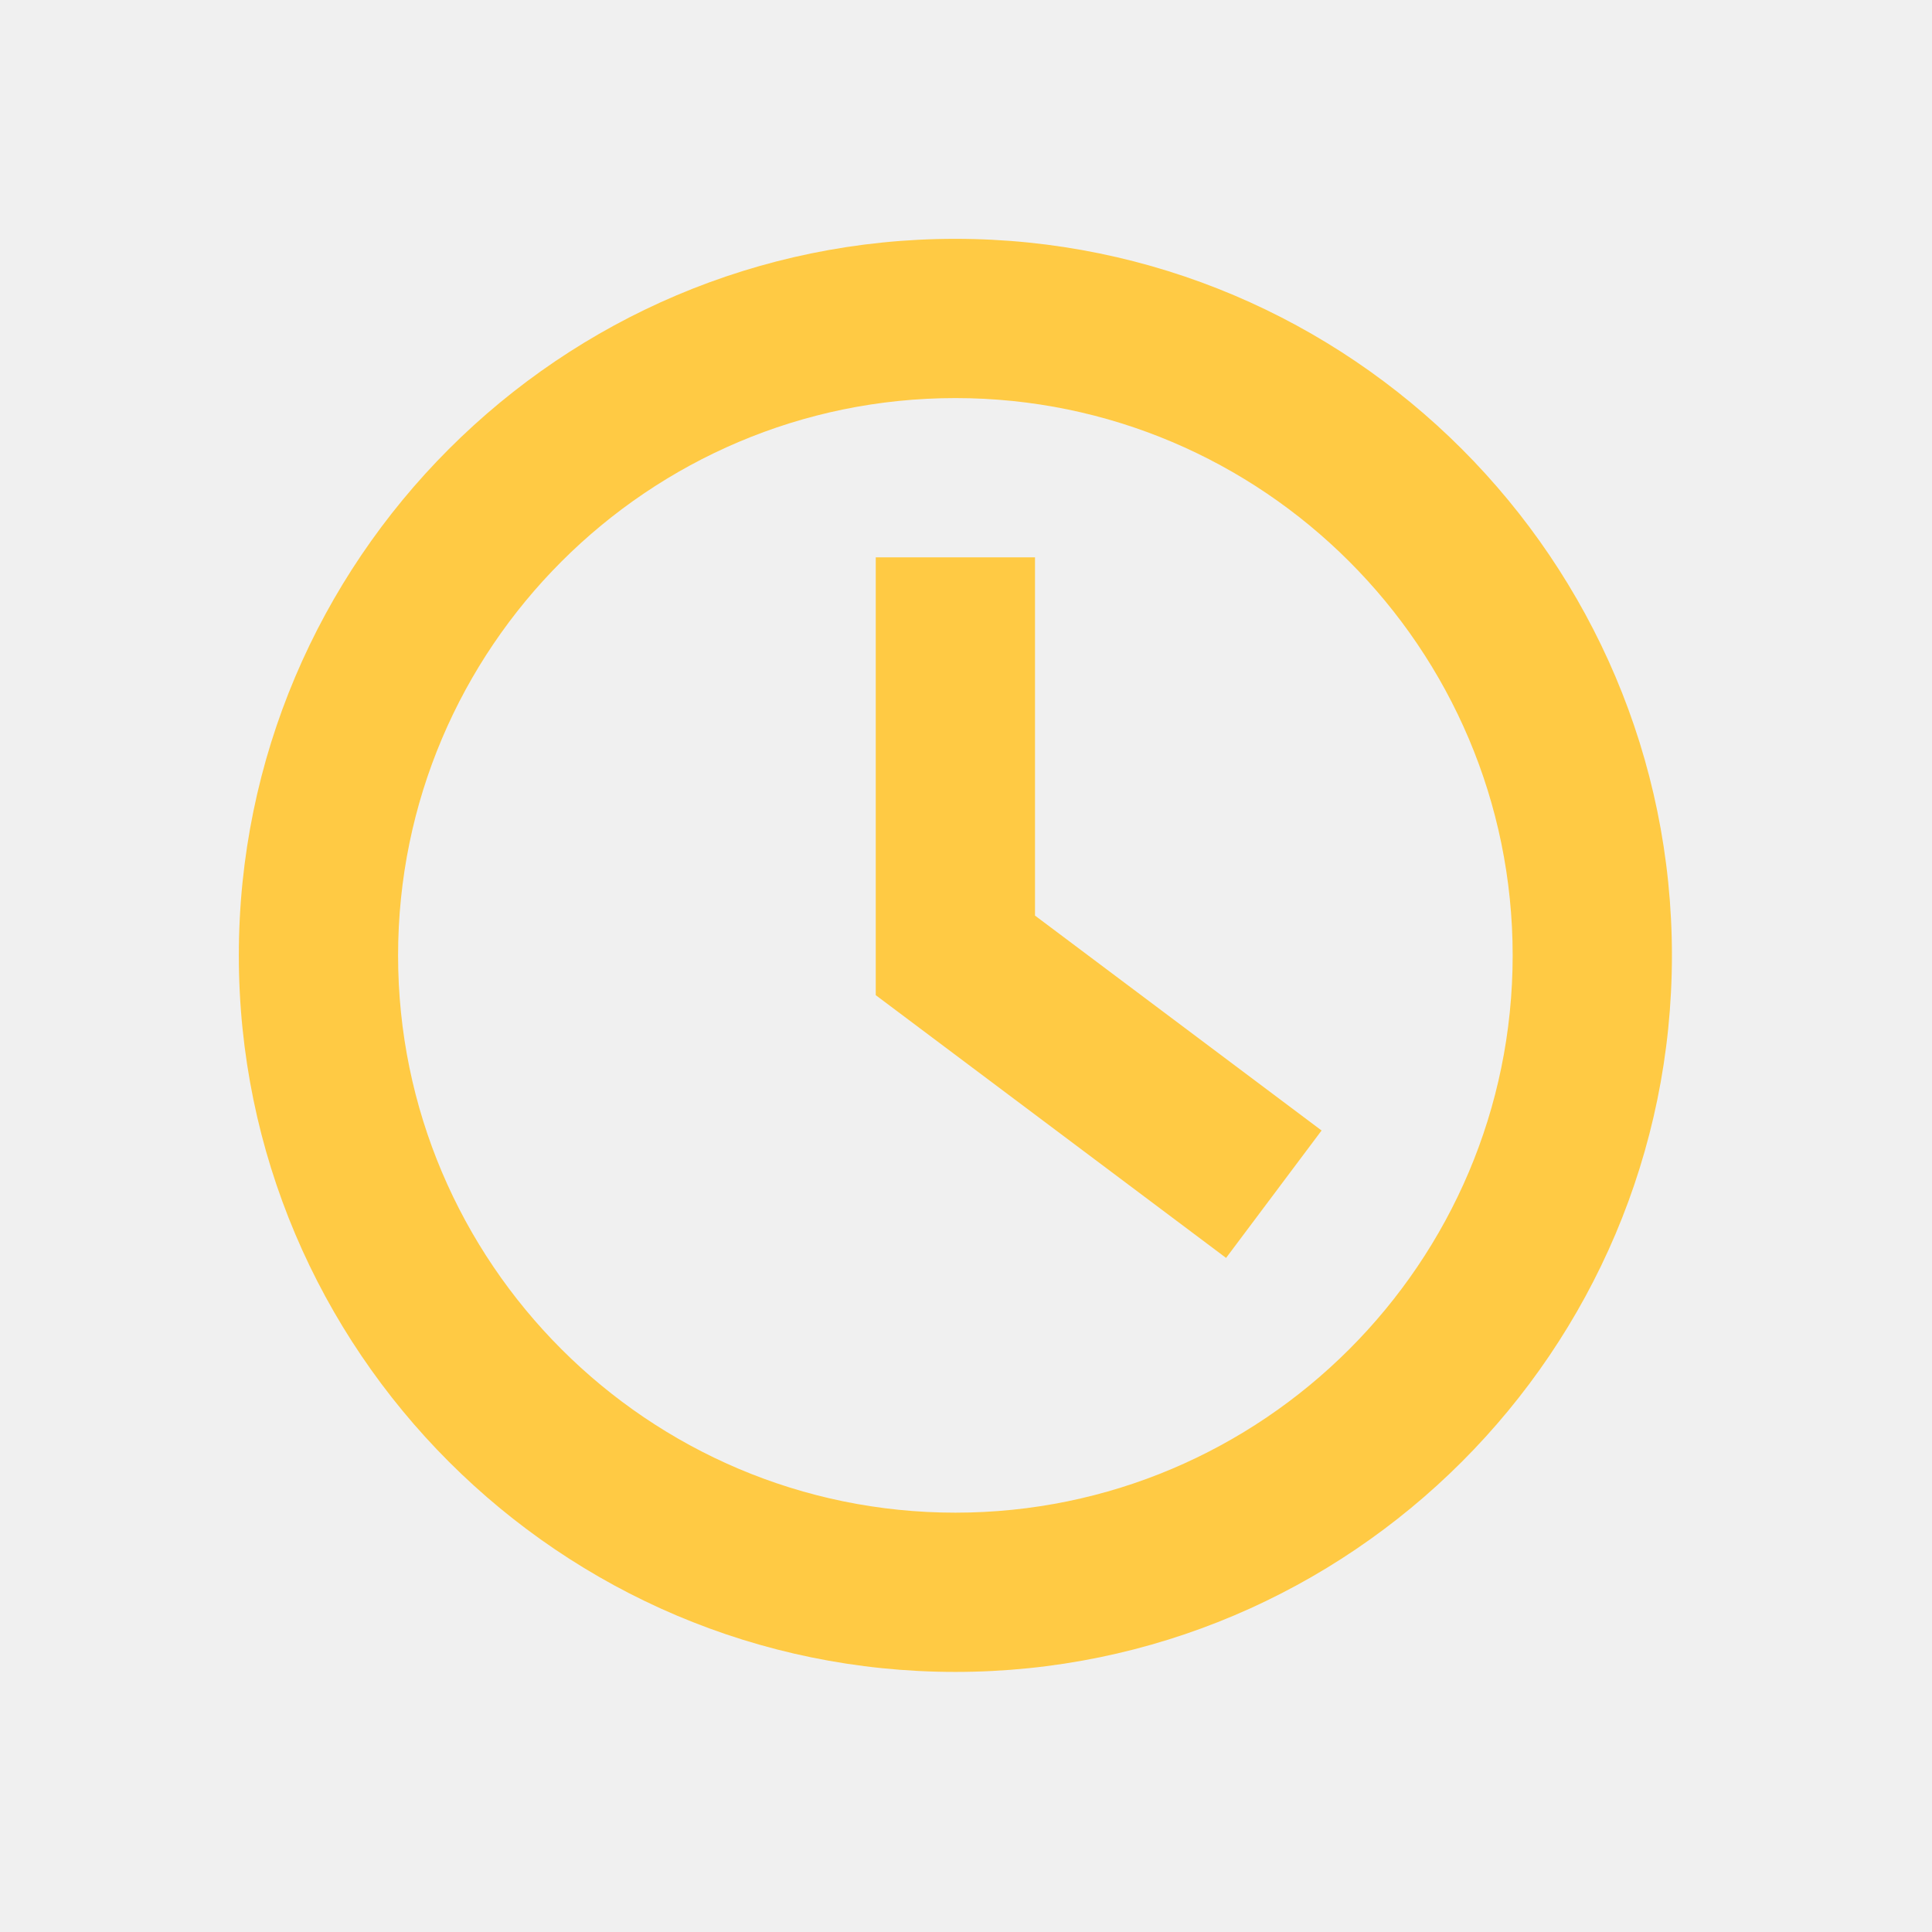
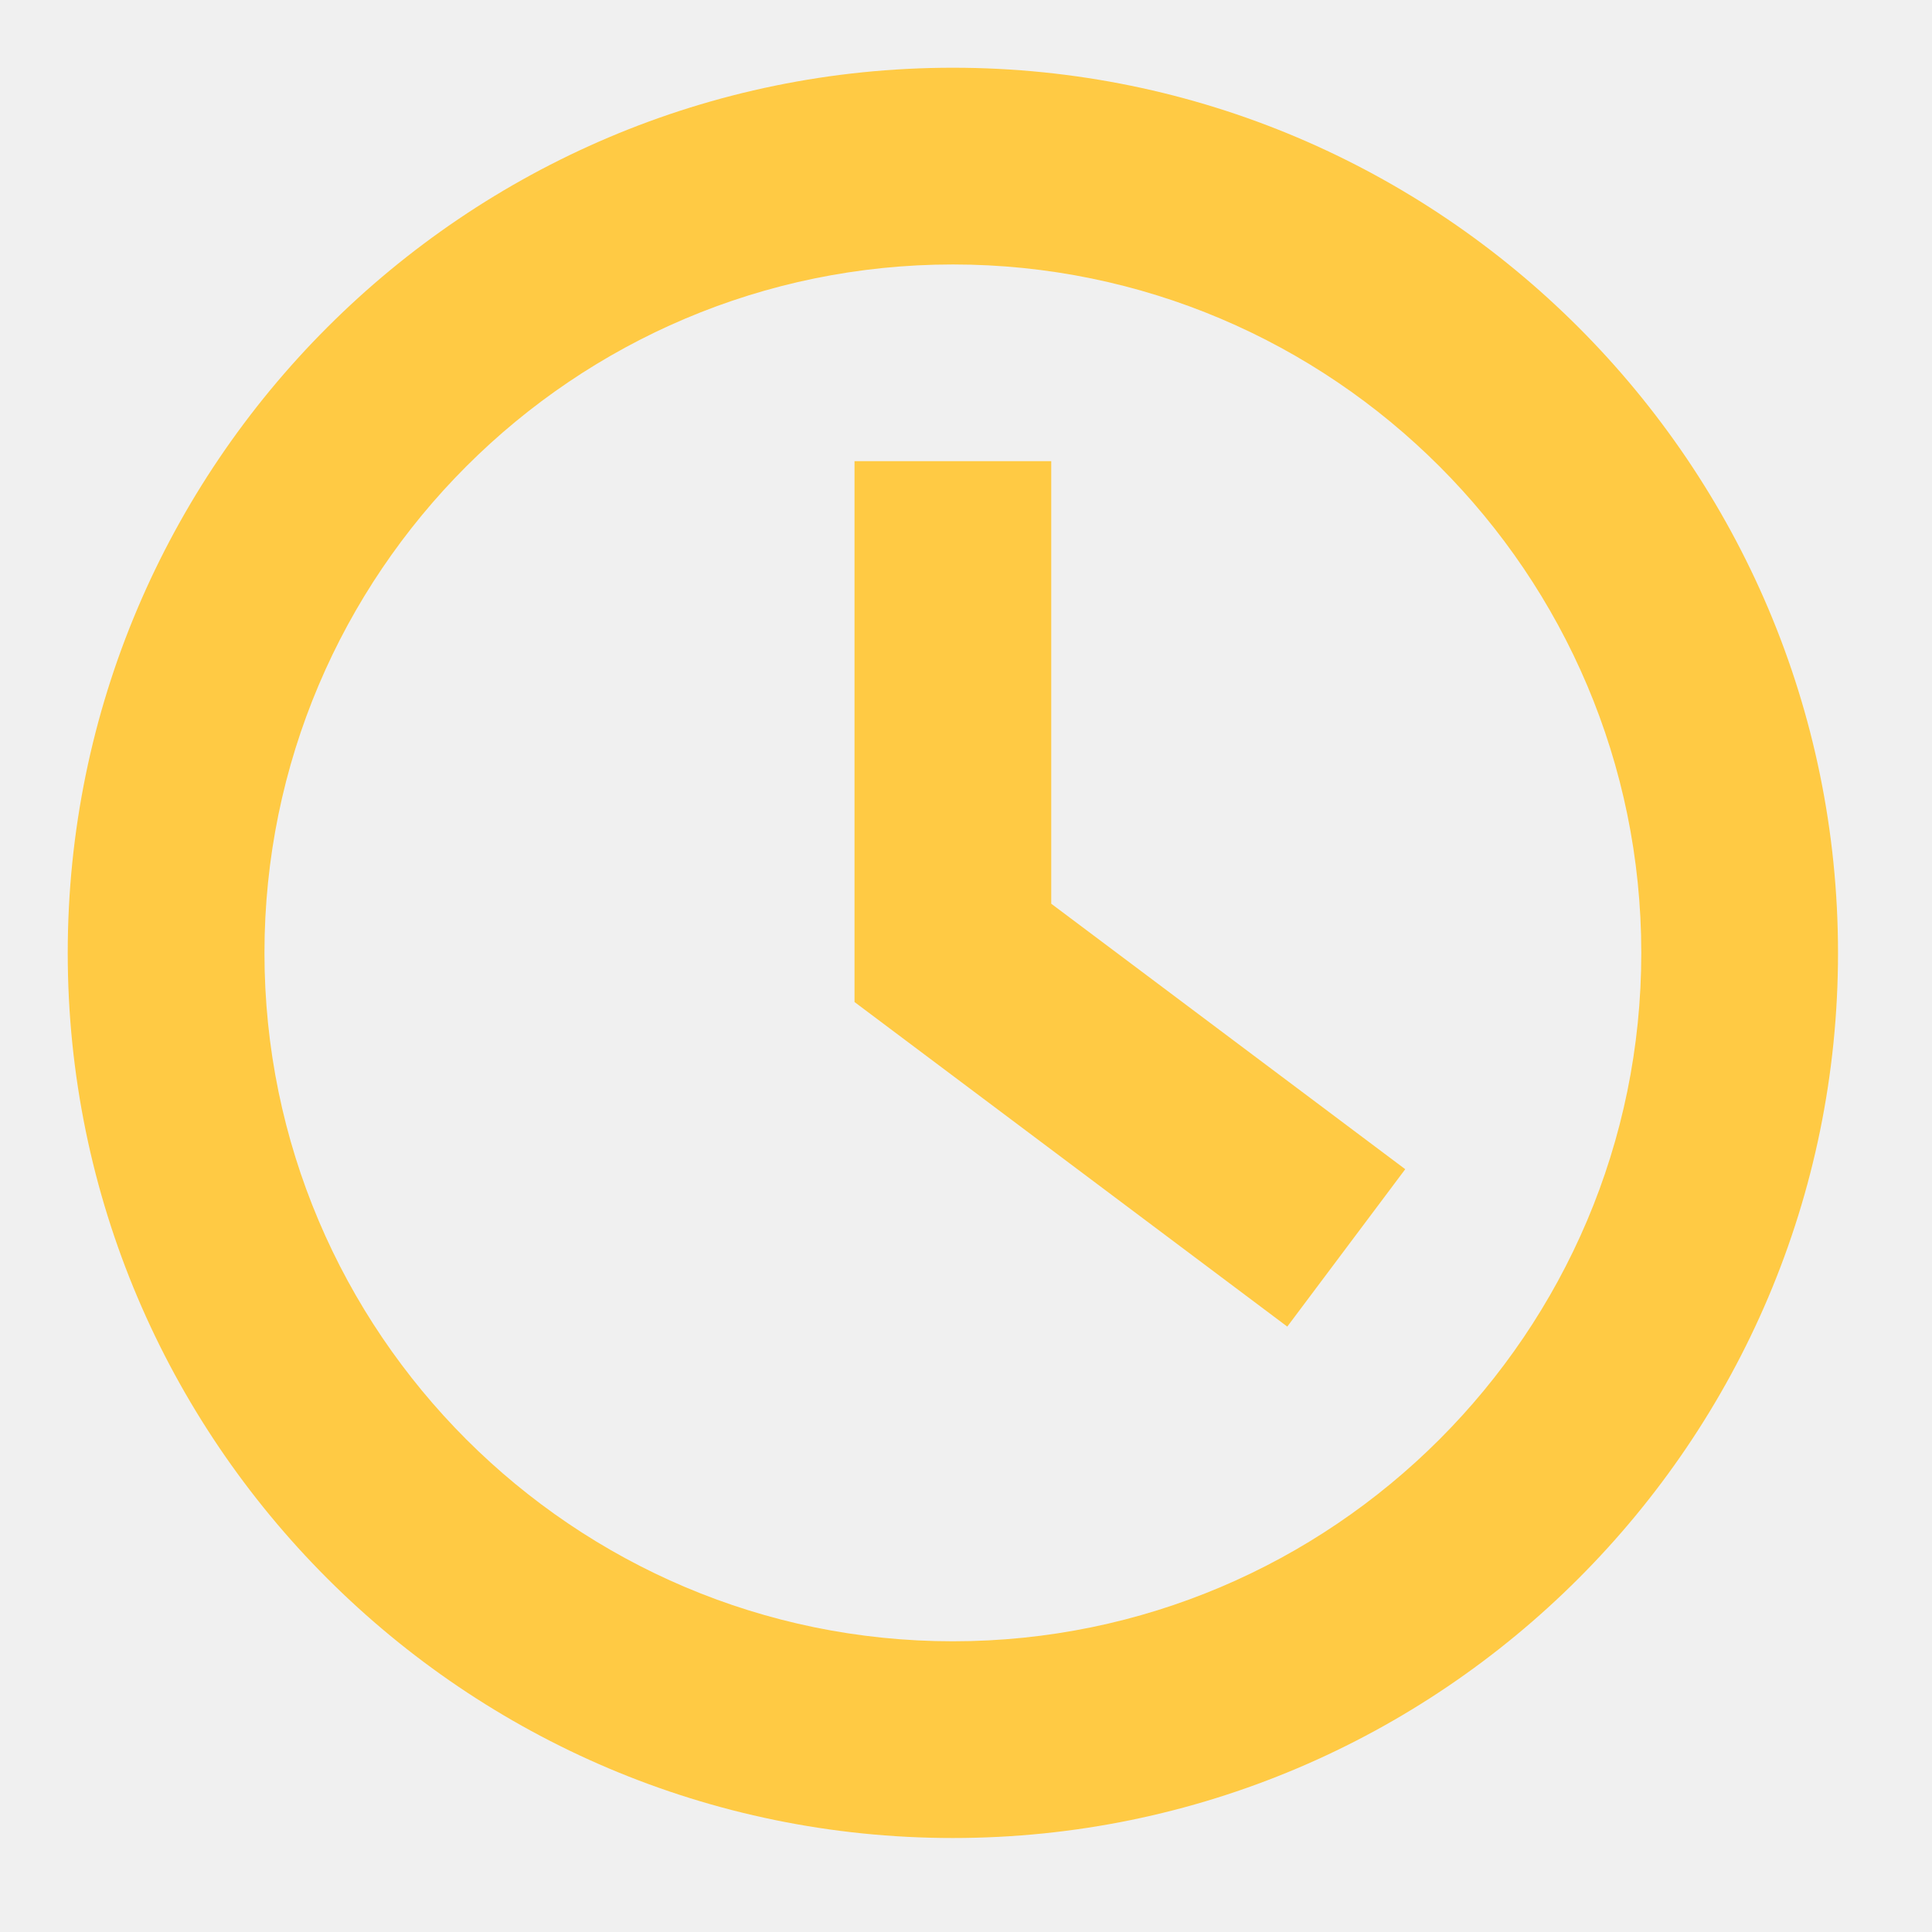
- <svg xmlns="http://www.w3.org/2000/svg" width="21" height="21" viewBox="0 0 21 21" fill="none">
-   <path fill-rule="evenodd" clip-rule="evenodd" d="M10.384 18.173C6.09 18.173 2.596 14.679 2.596 10.385C2.596 6.091 6.09 2.596 10.384 2.596C14.679 2.596 18.173 6.091 18.173 10.385C18.173 14.679 14.679 18.173 10.384 18.173ZM10.385 4.327C7.045 4.327 4.327 7.044 4.327 10.385C4.327 13.725 7.045 16.442 10.385 16.442C13.724 16.442 16.442 13.725 16.442 10.385C16.442 7.044 13.724 4.327 10.385 4.327ZM9.519 10.817L13.327 13.673L14.365 12.288L11.25 9.952V6.058H9.519V10.817Z" fill="#FFCA44" />
-   <mask id="mask0" mask-type="alpha" maskUnits="userSpaceOnUse" x="2" y="2" width="17" height="17">
-     <path fill-rule="evenodd" clip-rule="evenodd" d="M10.384 18.173C6.09 18.173 2.596 14.679 2.596 10.385C2.596 6.091 6.09 2.596 10.384 2.596C14.679 2.596 18.173 6.091 18.173 10.385C18.173 14.679 14.679 18.173 10.384 18.173ZM10.385 4.327C7.045 4.327 4.327 7.044 4.327 10.385C4.327 13.725 7.045 16.442 10.385 16.442C13.724 16.442 16.442 13.725 16.442 10.385C16.442 7.044 13.724 4.327 10.385 4.327ZM9.519 10.817L13.327 13.673L14.365 12.288L11.25 9.952V6.058H9.519V10.817Z" fill="white" />
-   </mask>
-   <g mask="url(#mask0)">
- </g>
+ <svg xmlns="http://www.w3.org/2000/svg" width="17" height="17" viewBox="0 0 17 17" fill="none">
+   <path fill-rule="evenodd" clip-rule="evenodd" d="M8.385 16.173C4.09 16.173 0.596 12.679 0.596 8.385C0.596 4.091 4.09 0.596 8.385 0.596C12.68 0.596 16.173 4.091 16.173 8.385C16.173 12.679 12.68 16.173 8.385 16.173ZM8.385 2.327C5.045 2.327 2.327 5.044 2.327 8.385C2.327 11.725 5.045 14.442 8.385 14.442C11.724 14.442 14.442 11.725 14.442 8.385C14.442 5.044 11.724 2.327 8.385 2.327ZM7.519 8.817L11.327 11.673L12.365 10.288L9.25 7.952V4.058H7.519V8.817Z" fill="#FFCA44" />
</svg>
